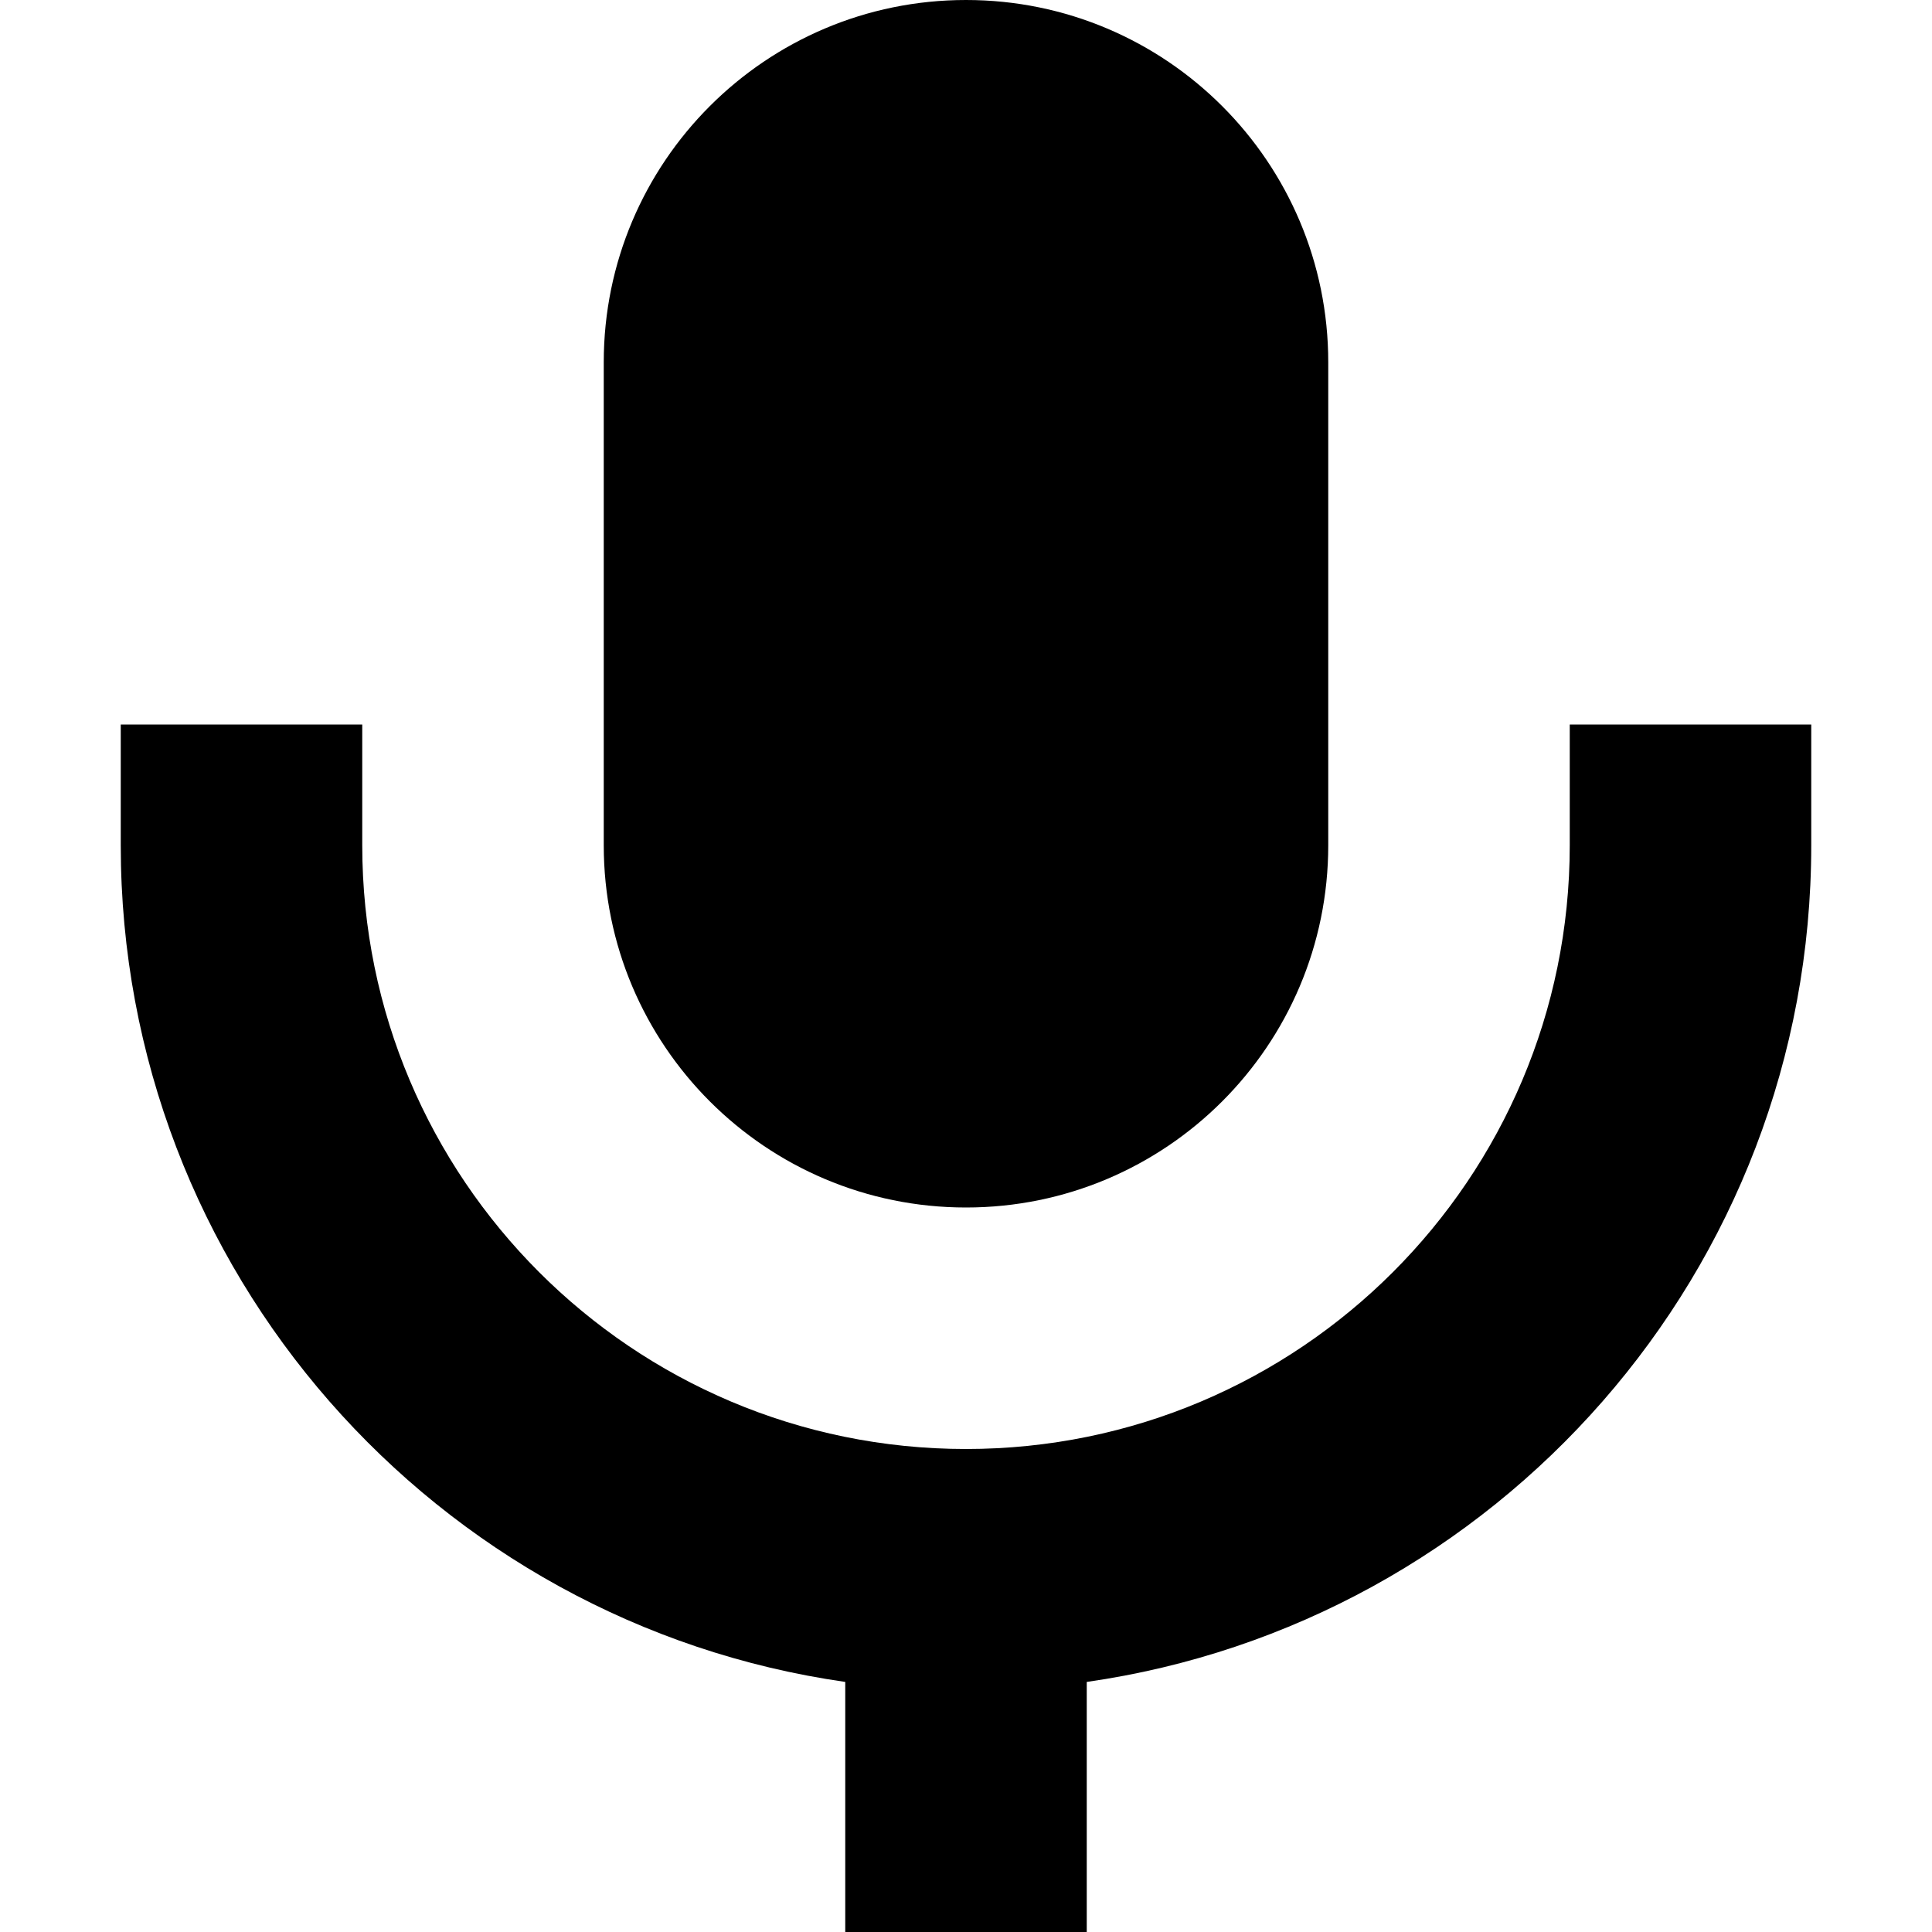
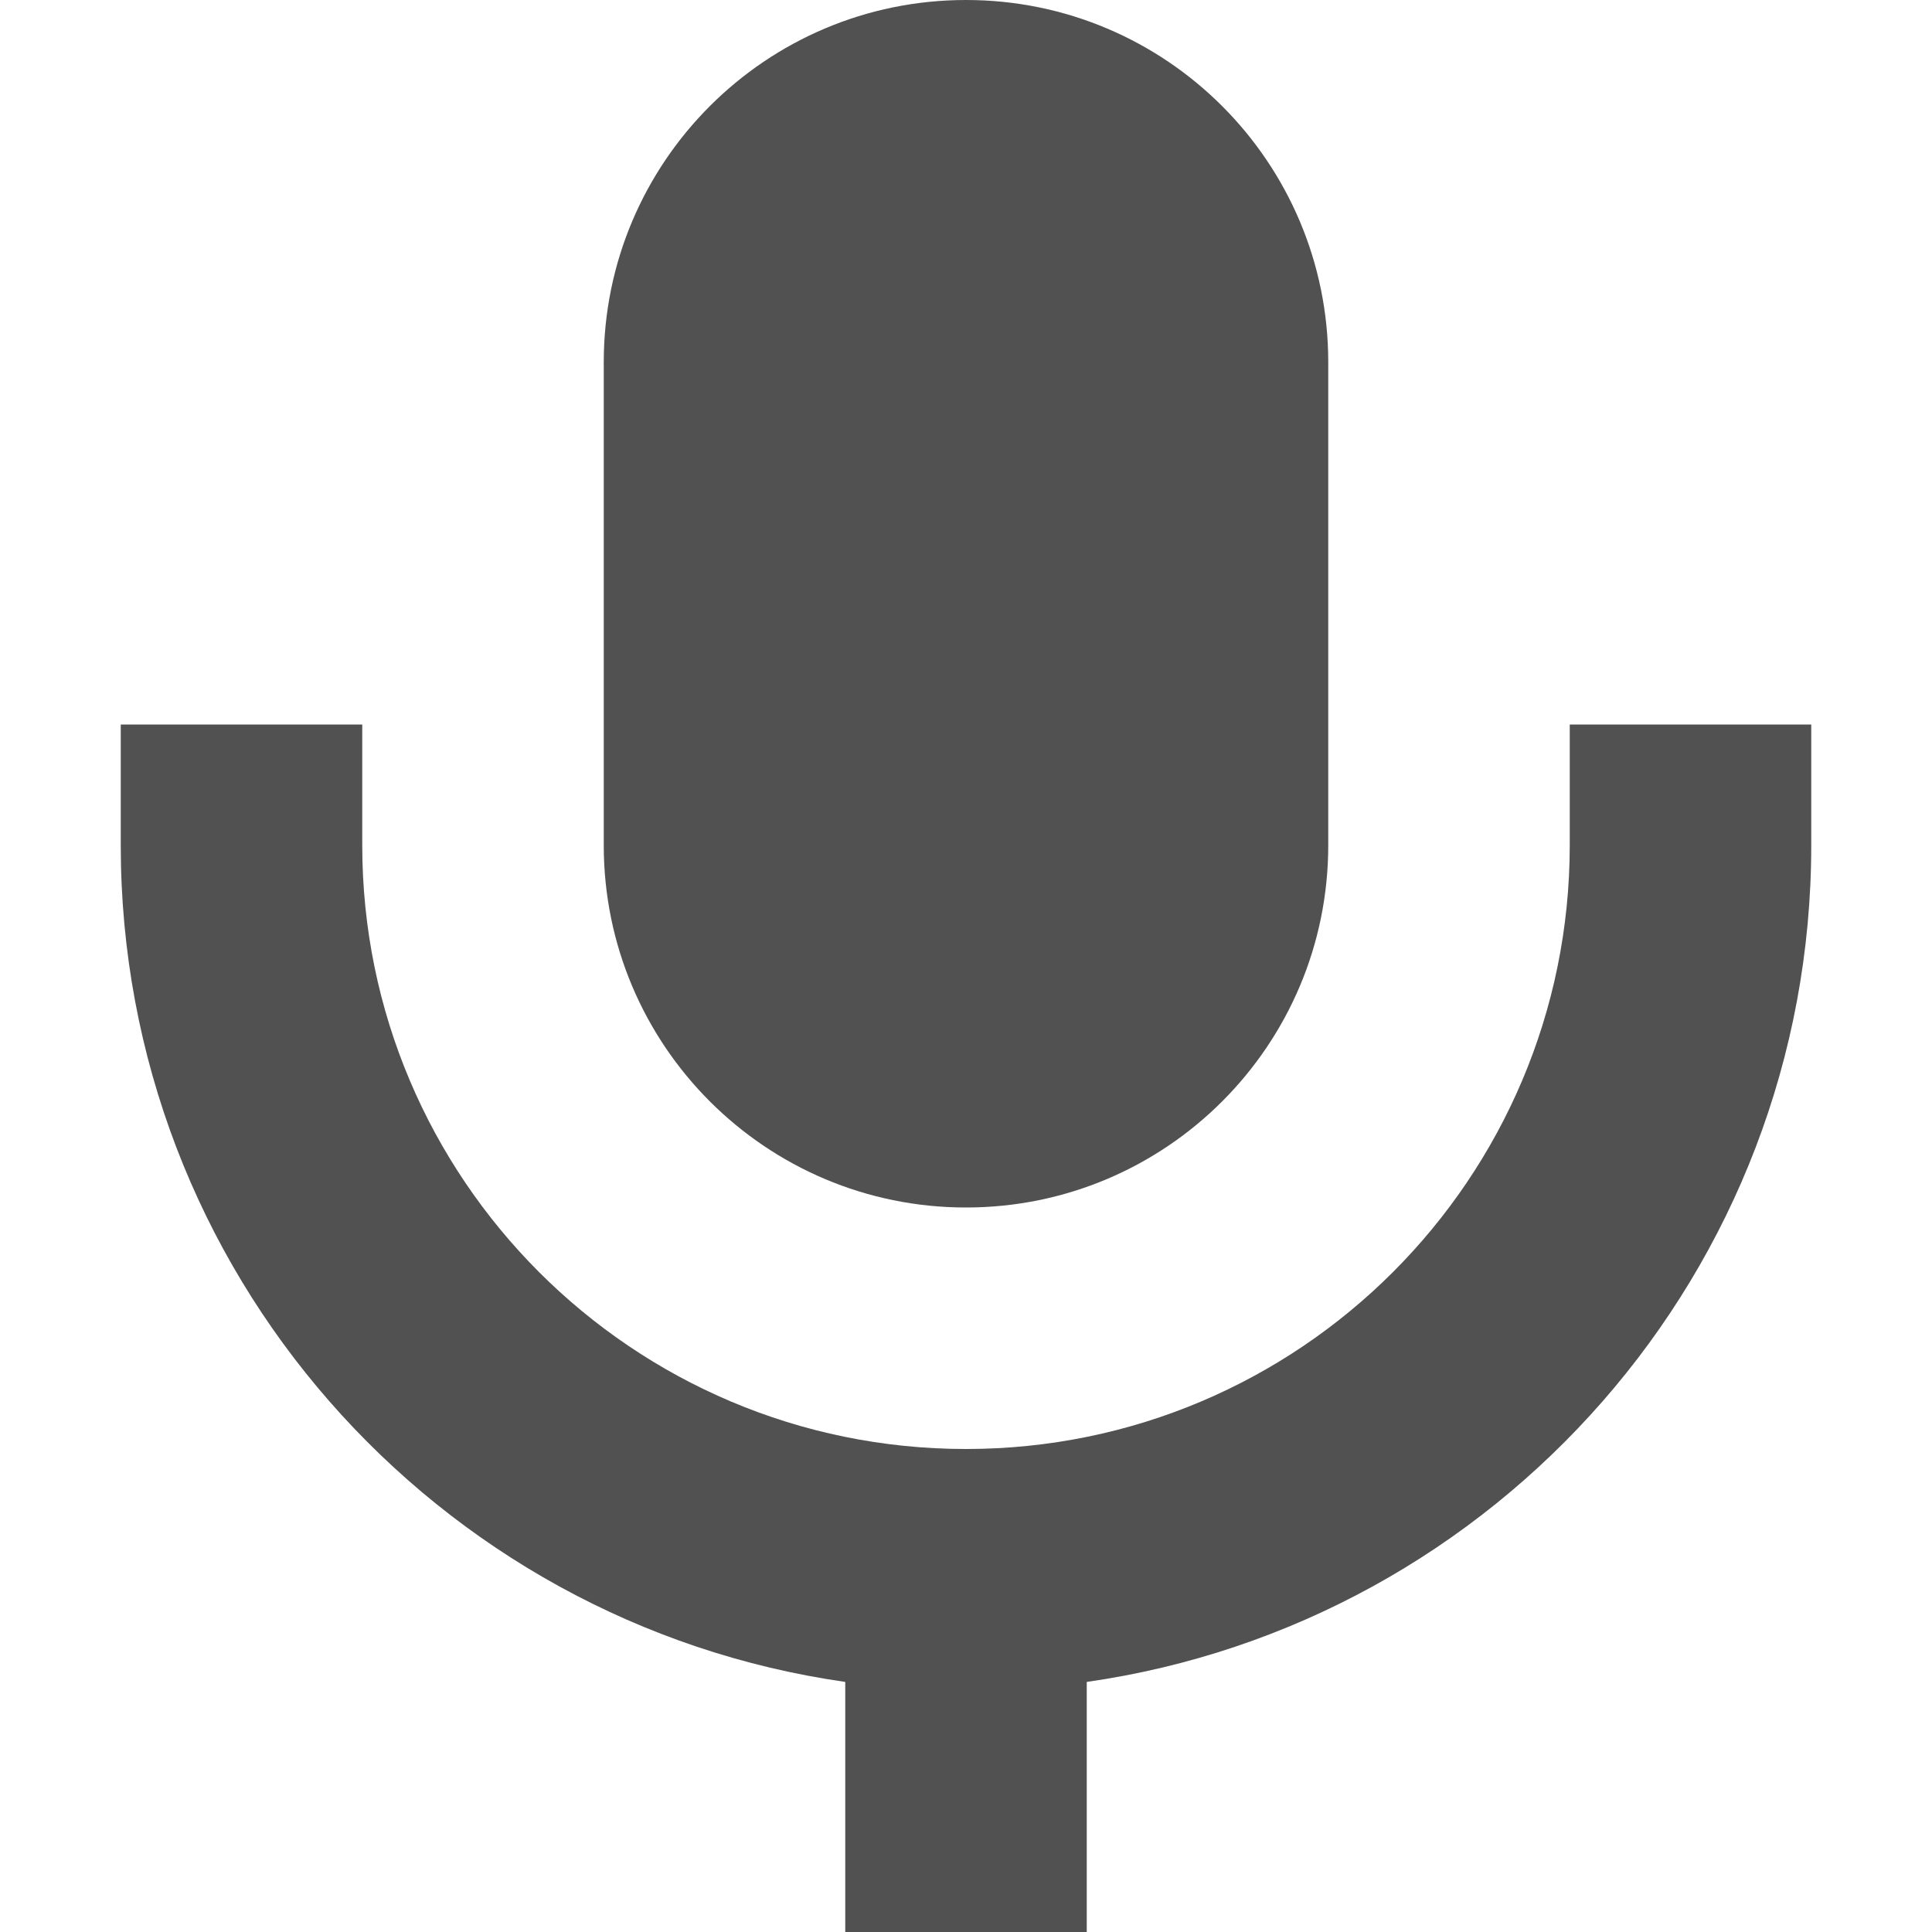
<svg xmlns="http://www.w3.org/2000/svg" width="800px" height="800px" viewBox="0 0 16 16" fill="none">
-   <path d="M5 3C5 1.343 6.343 0 8 0C9.657 0 11 1.343 11 3V7C11 8.657 9.657 10 8 10C6.343 10 5 8.657 5 7V3Z" fill="#000000" />
-   <path d="M9 13.929V16H7V13.929C3.608 13.444 1 10.527 1 7V6H3V7C3 9.761 5.239 12 8 12C10.761 12 13 9.761 13 7V6H15V7C15 10.527 12.392 13.444 9 13.929Z" fill="#000000" />
+   <path d="M5 3C5 1.343 6.343 0 8 0C9.657 0 11 1.343 11 3V7C11 8.657 9.657 10 8 10C6.343 10 5 8.657 5 7V3Z" fill="#515151" />
+   <path d="M9 13.929V16H7V13.929C3.608 13.444 1 10.527 1 7V6H3V7C3 9.761 5.239 12 8 12C10.761 12 13 9.761 13 7V6H15V7C15 10.527 12.392 13.444 9 13.929Z" fill="#515151" />
</svg>
